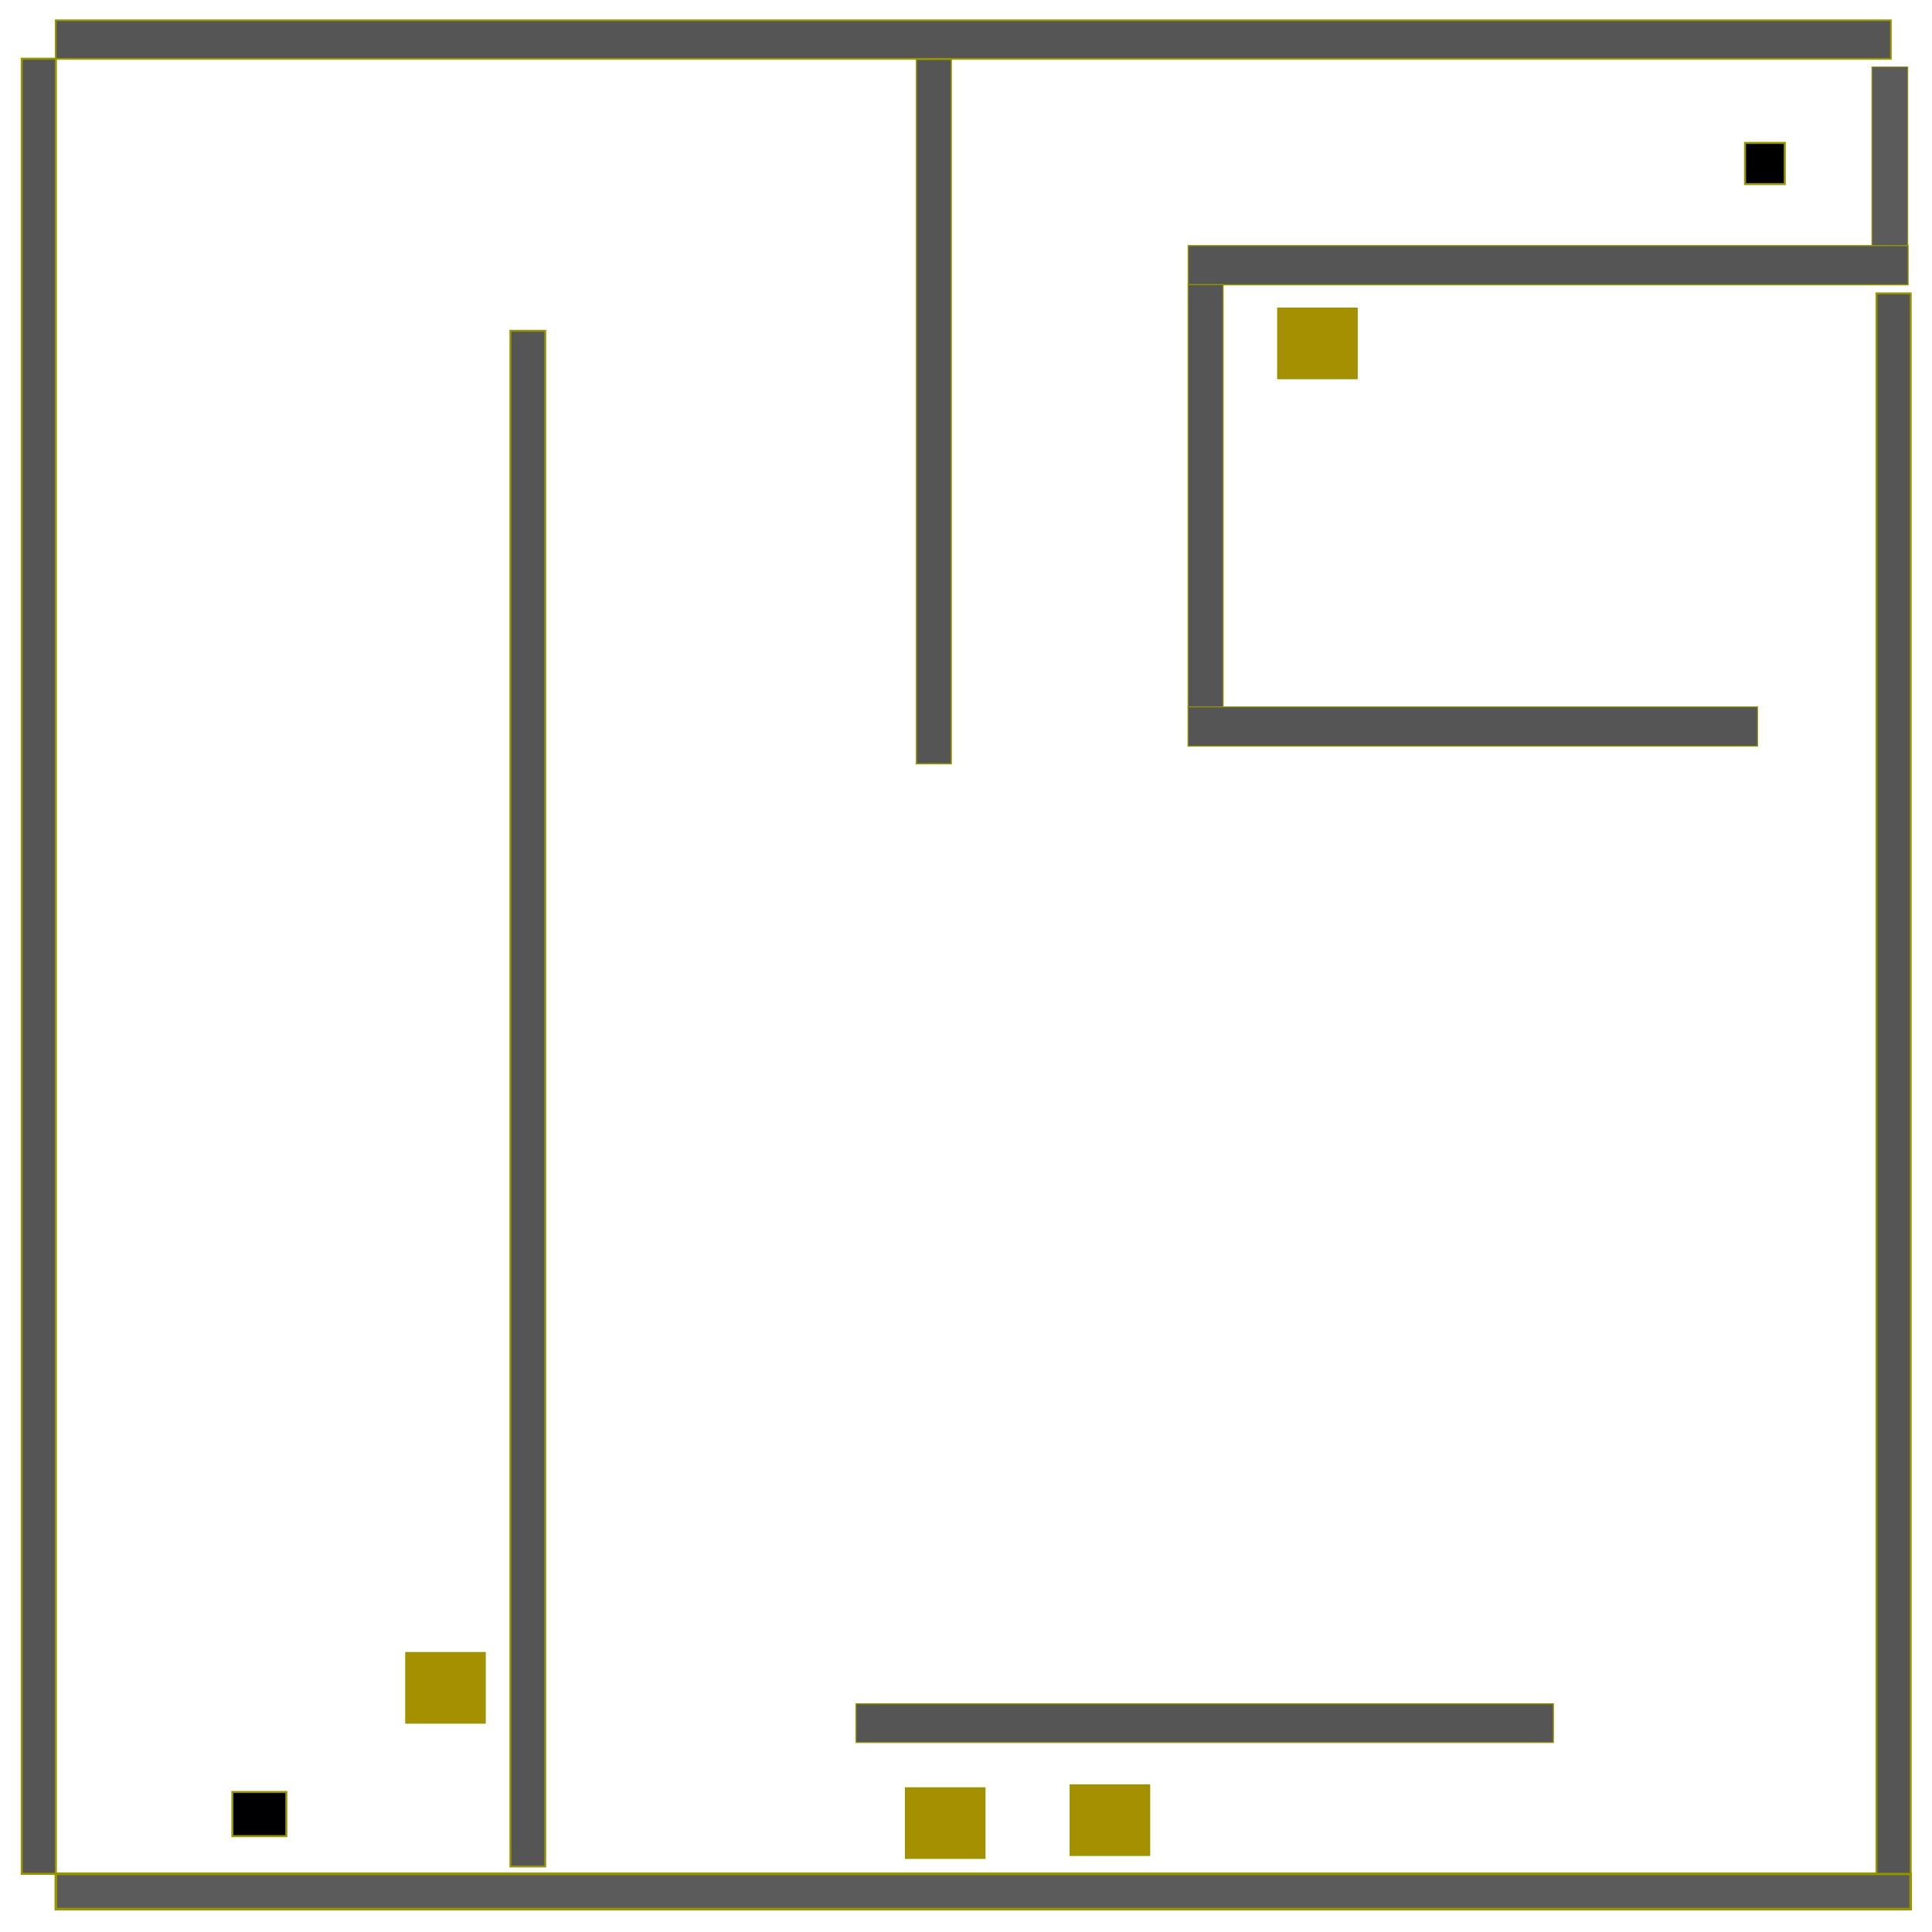
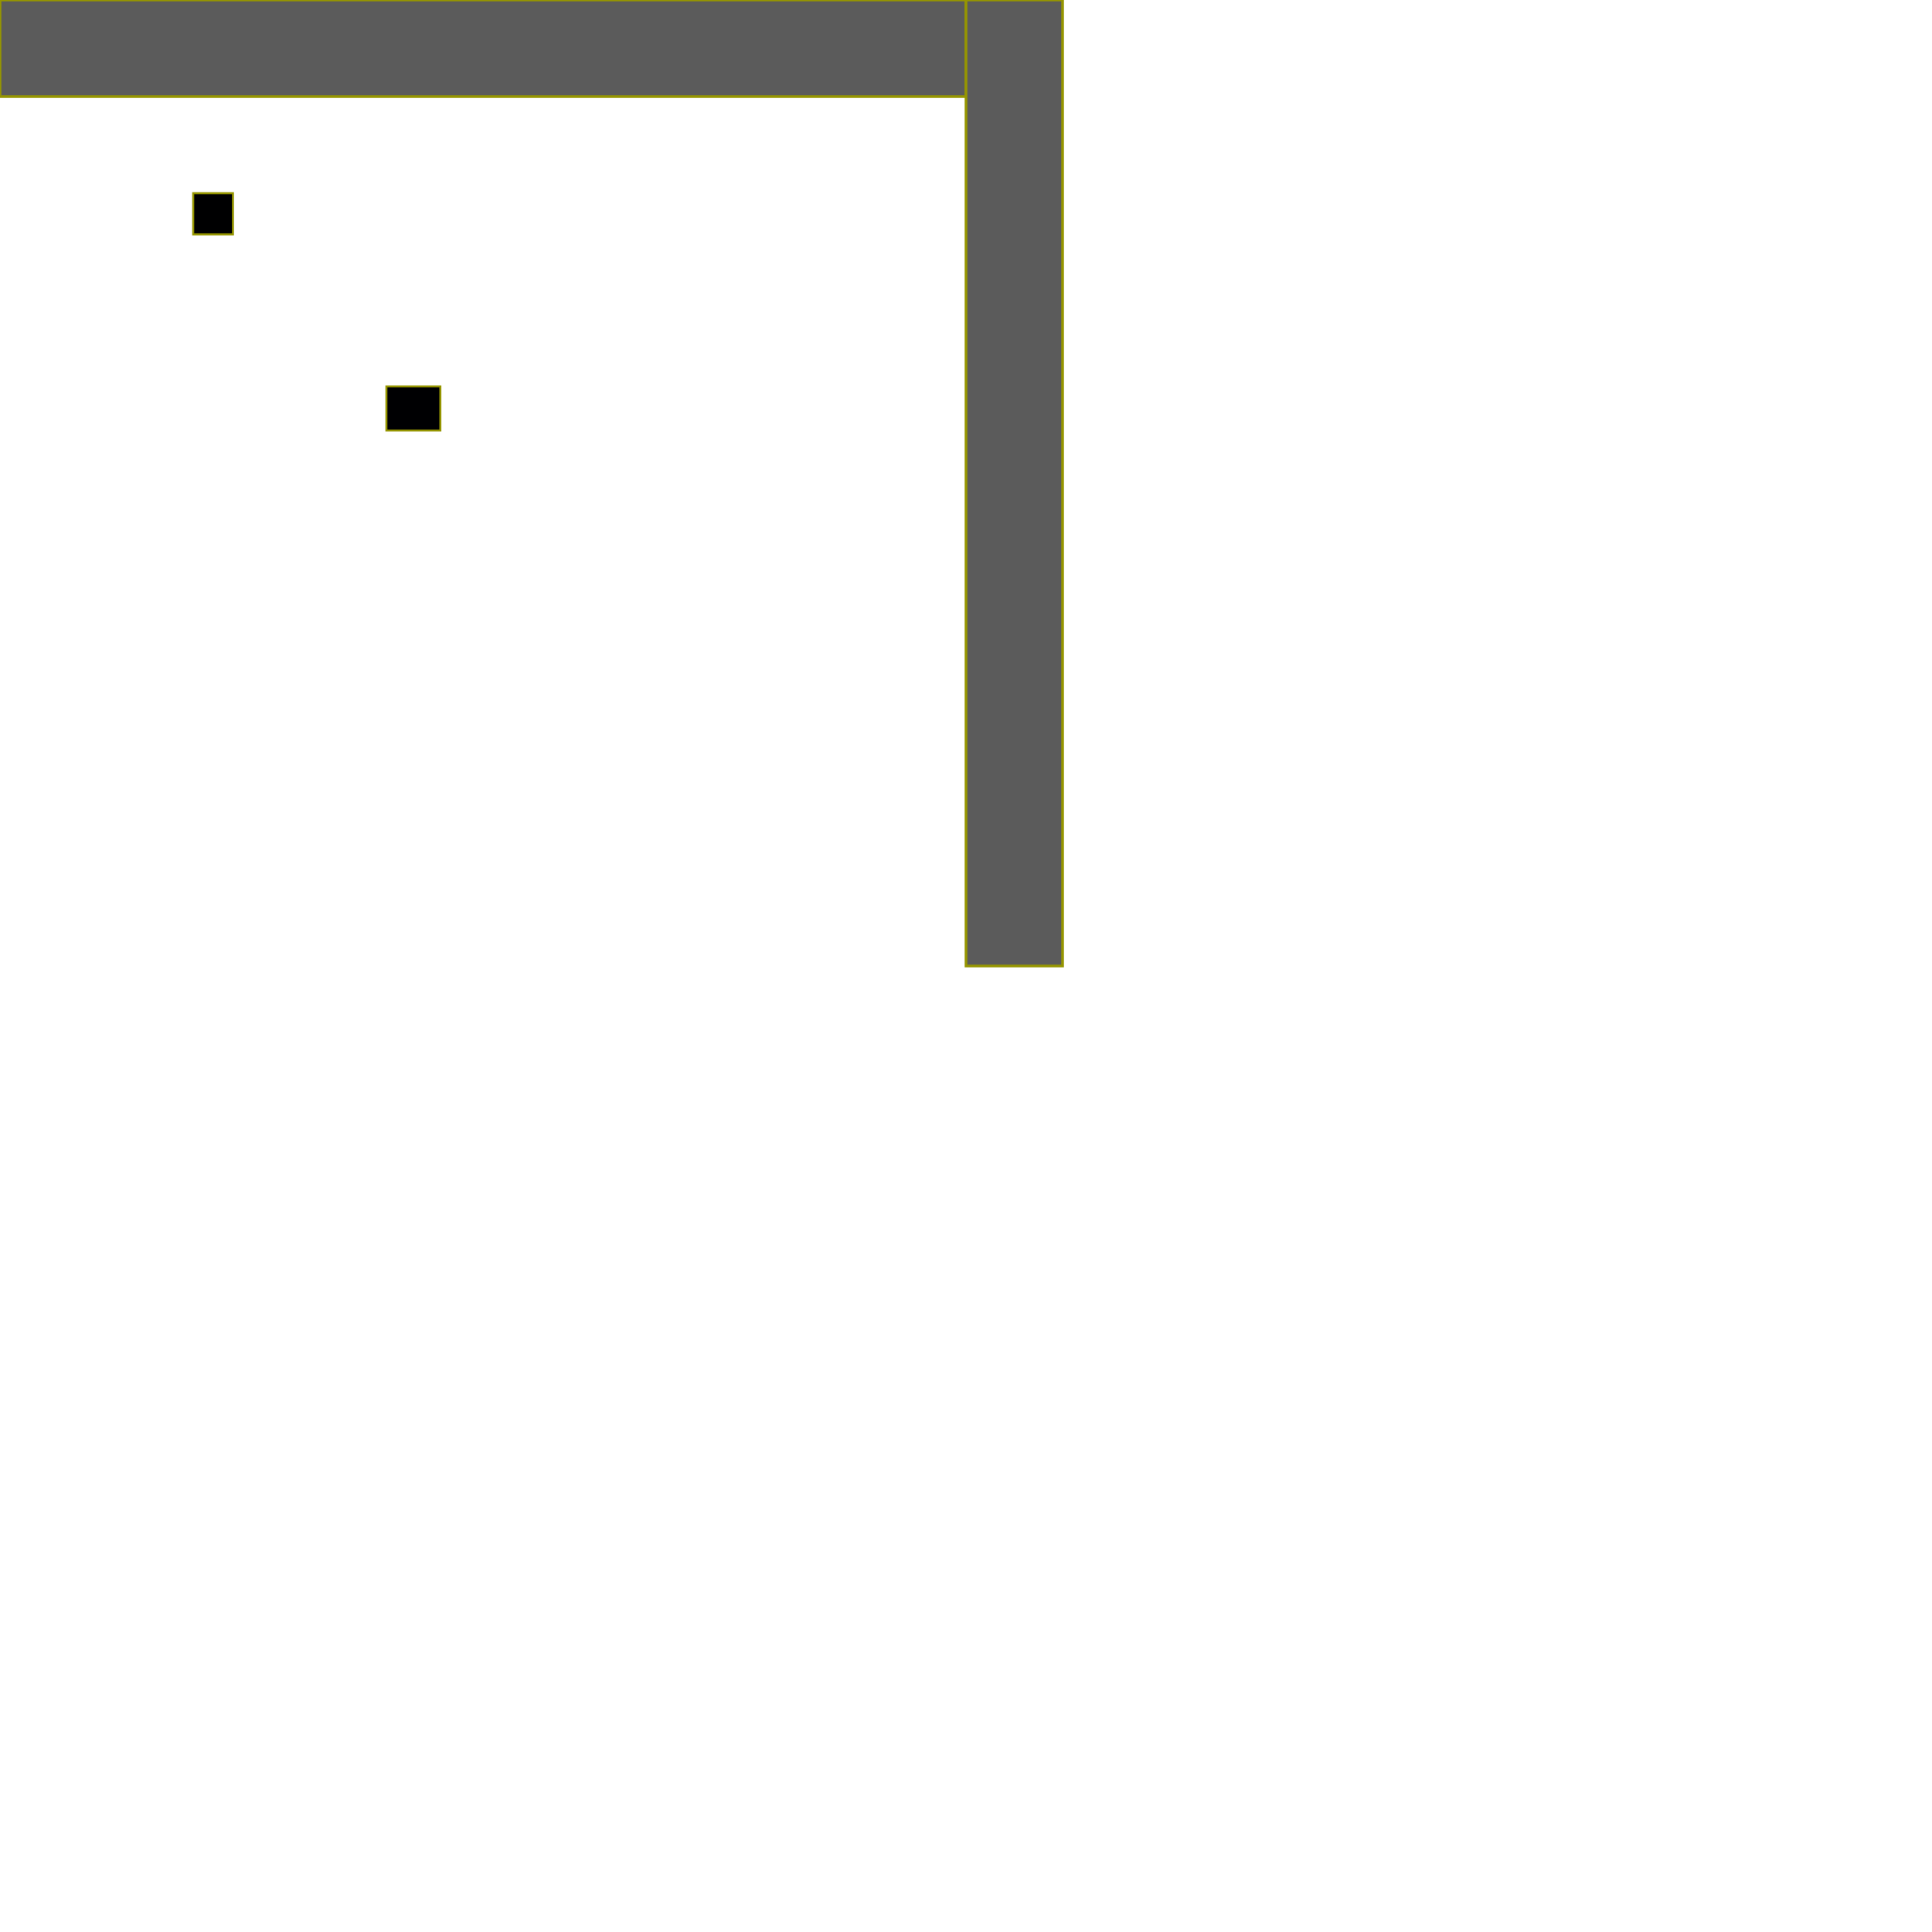
<svg xmlns="http://www.w3.org/2000/svg" width="1000" height="1000" viewBox="0 0 1000 1000" version="1.1" id="svg821">
-   <defs id="defs815" />
-   <g id="layer1" transform="translate(0,-32.41665)">
-     <rect style="fill:#5b5b5b;fill-opacity:1;stroke:#959500;stroke-width:1.381;stroke-miterlimit:4;stroke-dasharray:none;stroke-opacity:1" id="rect1366-67" width="960.035" height="18.283" x="28.917" y="1002.291" />
-     <rect style="opacity:0;fill:#121212;fill-opacity:1;stroke:#959500;stroke-width:1.049;stroke-miterlimit:4;stroke-dasharray:none;stroke-opacity:1" id="rect1490" width="41.15" height="36.53" x="468.669" y="957.784" />
-     <rect style="fill:#5b5b5b;fill-opacity:1;stroke:#959500;stroke-width:0.433;stroke-miterlimit:4;stroke-dasharray:none;stroke-opacity:1" id="rect1366-6-6-6-9" width="92.663" height="18.586" x="67.055" y="-987.466" transform="rotate(90)" />
-     <rect style="opacity:1;fill:#555555;fill-opacity:1;stroke:#959500;stroke-width:1.049;stroke-miterlimit:4;stroke-dasharray:none;stroke-opacity:1" id="rect1590" width="17.651" height="939.488" x="11.265" y="62.803" />
-     <rect style="opacity:1;fill:#555555;fill-opacity:1;stroke:#959500;stroke-width:0.895;stroke-miterlimit:4;stroke-dasharray:none;stroke-opacity:1" id="rect1592" width="949.869" height="19.947" x="28.841" y="42.935" />
-     <rect style="opacity:1;fill:#555555;fill-opacity:1;stroke:#959500;stroke-width:0.66;stroke-miterlimit:4;stroke-dasharray:none;stroke-opacity:1" id="rect1590-2" width="18.033" height="364.536" x="474.349" y="63.182" />
-     <rect style="opacity:1;fill:#555555;fill-opacity:1;stroke:#959500;stroke-width:0.975;stroke-miterlimit:4;stroke-dasharray:none;stroke-opacity:1" id="rect1590-2-7" width="18.033" height="794.872" x="264.19" y="203.627" />
-     <rect style="opacity:1;fill:#555555;fill-opacity:1;stroke:#959500;stroke-width:0.553;stroke-miterlimit:4;stroke-dasharray:none;stroke-opacity:1" id="rect1592-0" width="360.956" height="20.044" x="443.078" y="914.277" />
-     <rect style="opacity:1;fill:#555555;fill-opacity:1;stroke:#959500;stroke-width:0.565;stroke-miterlimit:4;stroke-dasharray:none;stroke-opacity:1" id="rect1592-2" width="372.624" height="20.283" x="615.004" y="159.55" />
-     <rect style="opacity:1;fill:#555555;fill-opacity:1;stroke:#959500;stroke-width:0.513;stroke-miterlimit:4;stroke-dasharray:none;stroke-opacity:1" id="rect1590-2-2" width="18.177" height="218.565" x="614.932" y="179.758" />
-     <rect style="opacity:1;fill:#555555;fill-opacity:1;stroke:#959500;stroke-width:0.503;stroke-miterlimit:4;stroke-dasharray:none;stroke-opacity:1" id="rect1592-2-0" width="294.794" height="20.345" x="614.901" y="398.292" />
-     <rect style="opacity:1;fill:#555555;fill-opacity:1;stroke:#959500;stroke-width:0.98;stroke-miterlimit:4;stroke-dasharray:none;stroke-opacity:1" id="rect1590-5" width="17.716" height="818.052" x="971.268" y="184.272" />
+   <g id="layer1">
+     <rect style="fill:#5b5b5b;fill-opacity:1;stroke:#959500;stroke-width:1.381;stroke-miterlimit:4;stroke-dasharray:none;stroke-opacity:1" id="rect1366-67" width="500" height="50" x="0" y="0" />
+     <rect style="fill:#5b5b5b;fill-opacity:1;stroke:#959500;stroke-width:1.381;stroke-miterlimit:4;stroke-dasharray:none;stroke-opacity:1" id="rect1366-67" width="50" height="500" x="500" y="0" />
  </g>
-   <g id="layer2">
-     <rect style="opacity:1;fill:#a49000;fill-opacity:1;stroke:#959500;stroke-width:0.549;stroke-miterlimit:4;stroke-dasharray:none;stroke-opacity:1" id="rect1504" width="41.15" height="36.53" x="468.669" y="925.368" />
-     <rect style="opacity:1;fill:#a49000;fill-opacity:1;stroke:#959500;stroke-width:0.549;stroke-miterlimit:4;stroke-dasharray:none;stroke-opacity:1" id="rect1504-8" width="41.15" height="36.53" x="553.908" y="923.846" />
-     <rect style="opacity:1;fill:#a49000;fill-opacity:1;stroke:#959500;stroke-width:0.549;stroke-miterlimit:4;stroke-dasharray:none;stroke-opacity:1" id="rect1504-8-2" width="41.15" height="36.53" x="210.012" y="855.352" />
-     <rect style="opacity:1;fill:#a49000;fill-opacity:1;stroke:#959500;stroke-width:0.549;stroke-miterlimit:4;stroke-dasharray:none;stroke-opacity:1" id="rect1504-8-1" width="41.15" height="36.53" x="661.315" y="159.48" />
-   </g>
-   <g id="layer3">
-     <rect style="opacity:1;fill:#000001;fill-opacity:1;stroke:#959500;stroke-width:1.049;stroke-miterlimit:4;stroke-dasharray:none;stroke-opacity:1" id="rect1569" width="20.575" height="21.309" x="903.231" y="73.963" />
-     <rect style="opacity:1;fill:#000002;fill-opacity:1;stroke:#959500;stroke-width:1.049;stroke-miterlimit:4;stroke-dasharray:none;stroke-opacity:1" id="rect1571" width="27.923" height="22.831" x="120.282" y="927.544" />
+   <g id="objects">
+     <rect style="opacity:1;fill:#000001;fill-opacity:1;stroke:#959500;stroke-width:1.049;stroke-miterlimit:4;stroke-dasharray:none;stroke-opacity:1" id="rect1569" width="20.575" height="21.309" x="100" y="100" />
+     <rect style="opacity:1;fill:#000002;fill-opacity:1;stroke:#959500;stroke-width:1.049;stroke-miterlimit:4;stroke-dasharray:none;stroke-opacity:1" id="rect1571" width="27.923" height="22.831" x="200" y="200" />
  </g>
</svg>
